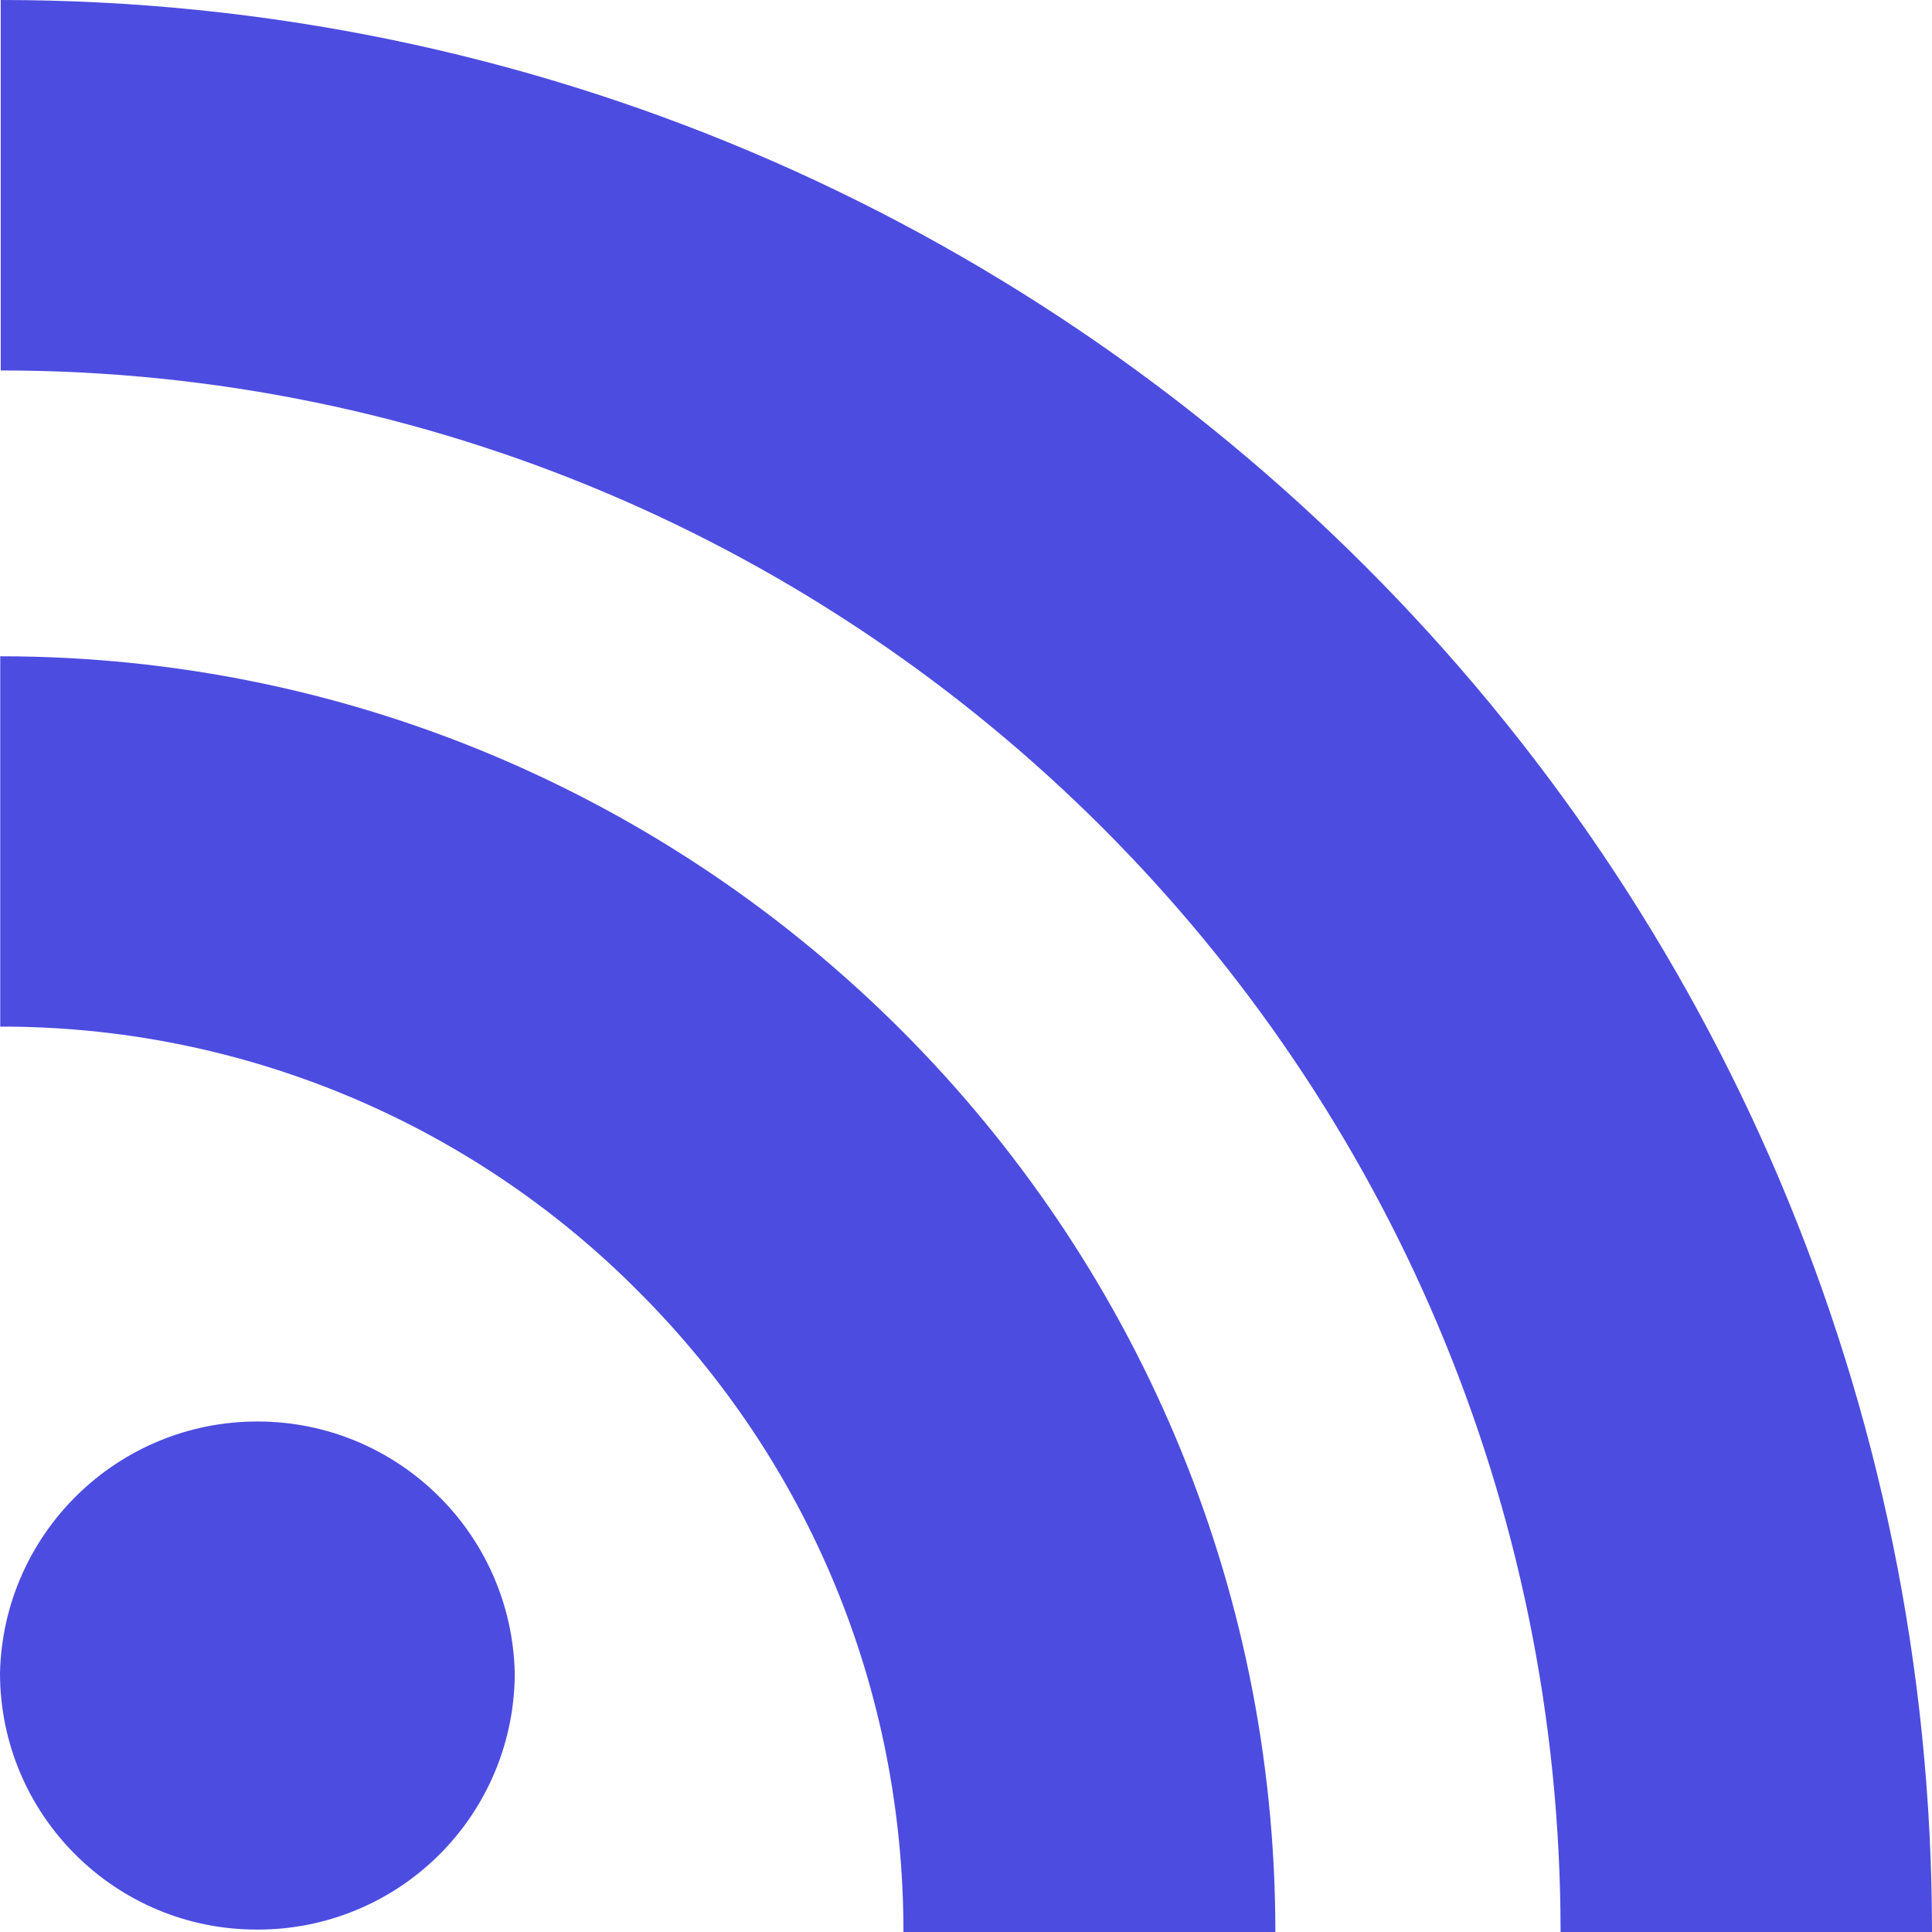
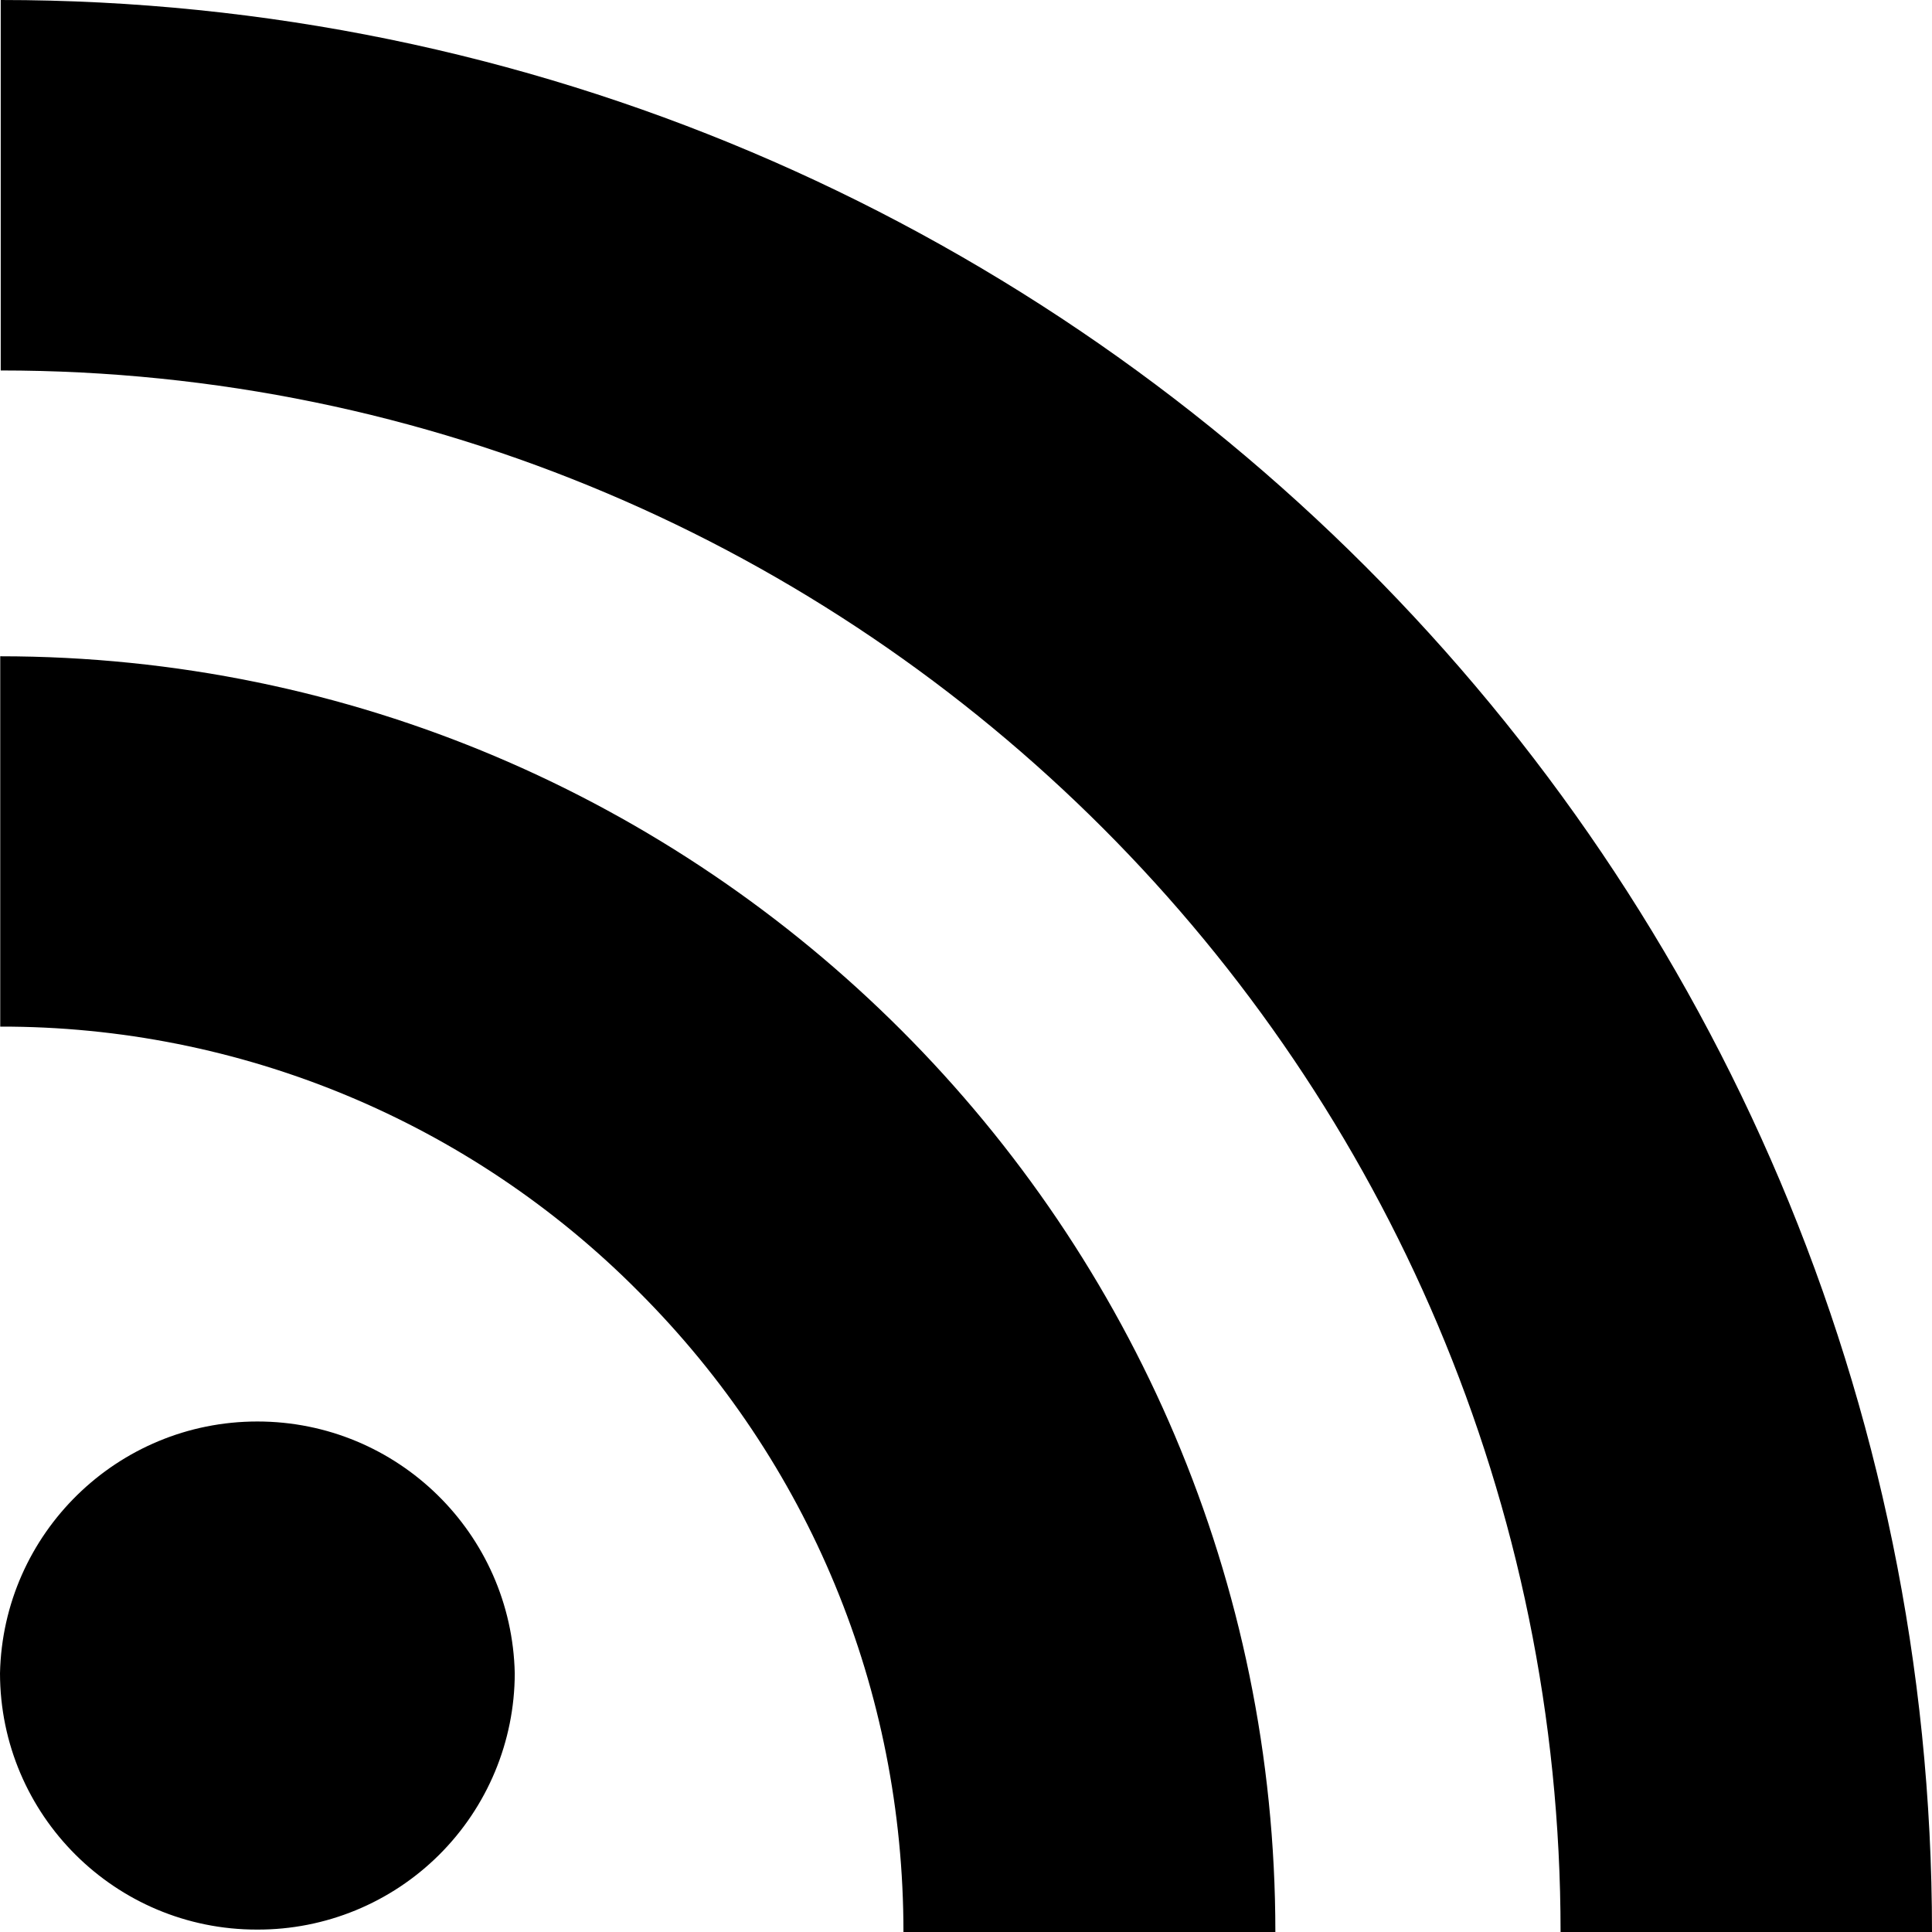
- <svg xmlns="http://www.w3.org/2000/svg" width="16" height="16" viewBox="0 0 16 16">
-   <g>
-     <g>
-       <path fill="#4d4ce0" d="M16 16h-3.076c0-7.13-5.796-12.932-12.918-12.932V0C8.824 0 16 7.18 16 16zM5.29 10.698A7.427 7.427 0 0 0 .002 8.502V5.435c5.822 0 10.56 4.739 10.56 10.565h-3.08c0-2.005-.78-3.89-2.192-5.302zM0 13.858a2.132 2.132 0 0 1 4.263 0A2.126 2.126 0 0 1 2.13 15.98 2.126 2.126 0 0 1 0 13.857z" />
-     </g>
-   </g>
+ <svg viewBox="0 0 16 16">
+   <path d="M16 16h-3.076c0-7.13-5.796-12.932-12.918-12.932V0C8.824 0 16 7.18 16 16zM5.29 10.698A7.427 7.427 0 0 0 .002 8.502V5.435c5.822 0 10.56 4.739 10.56 10.565h-3.08c0-2.005-.78-3.89-2.192-5.302zM0 13.858a2.132 2.132 0 0 1 4.263 0A2.126 2.126 0 0 1 2.13 15.98 2.126 2.126 0 0 1 0 13.857z" />
</svg>
